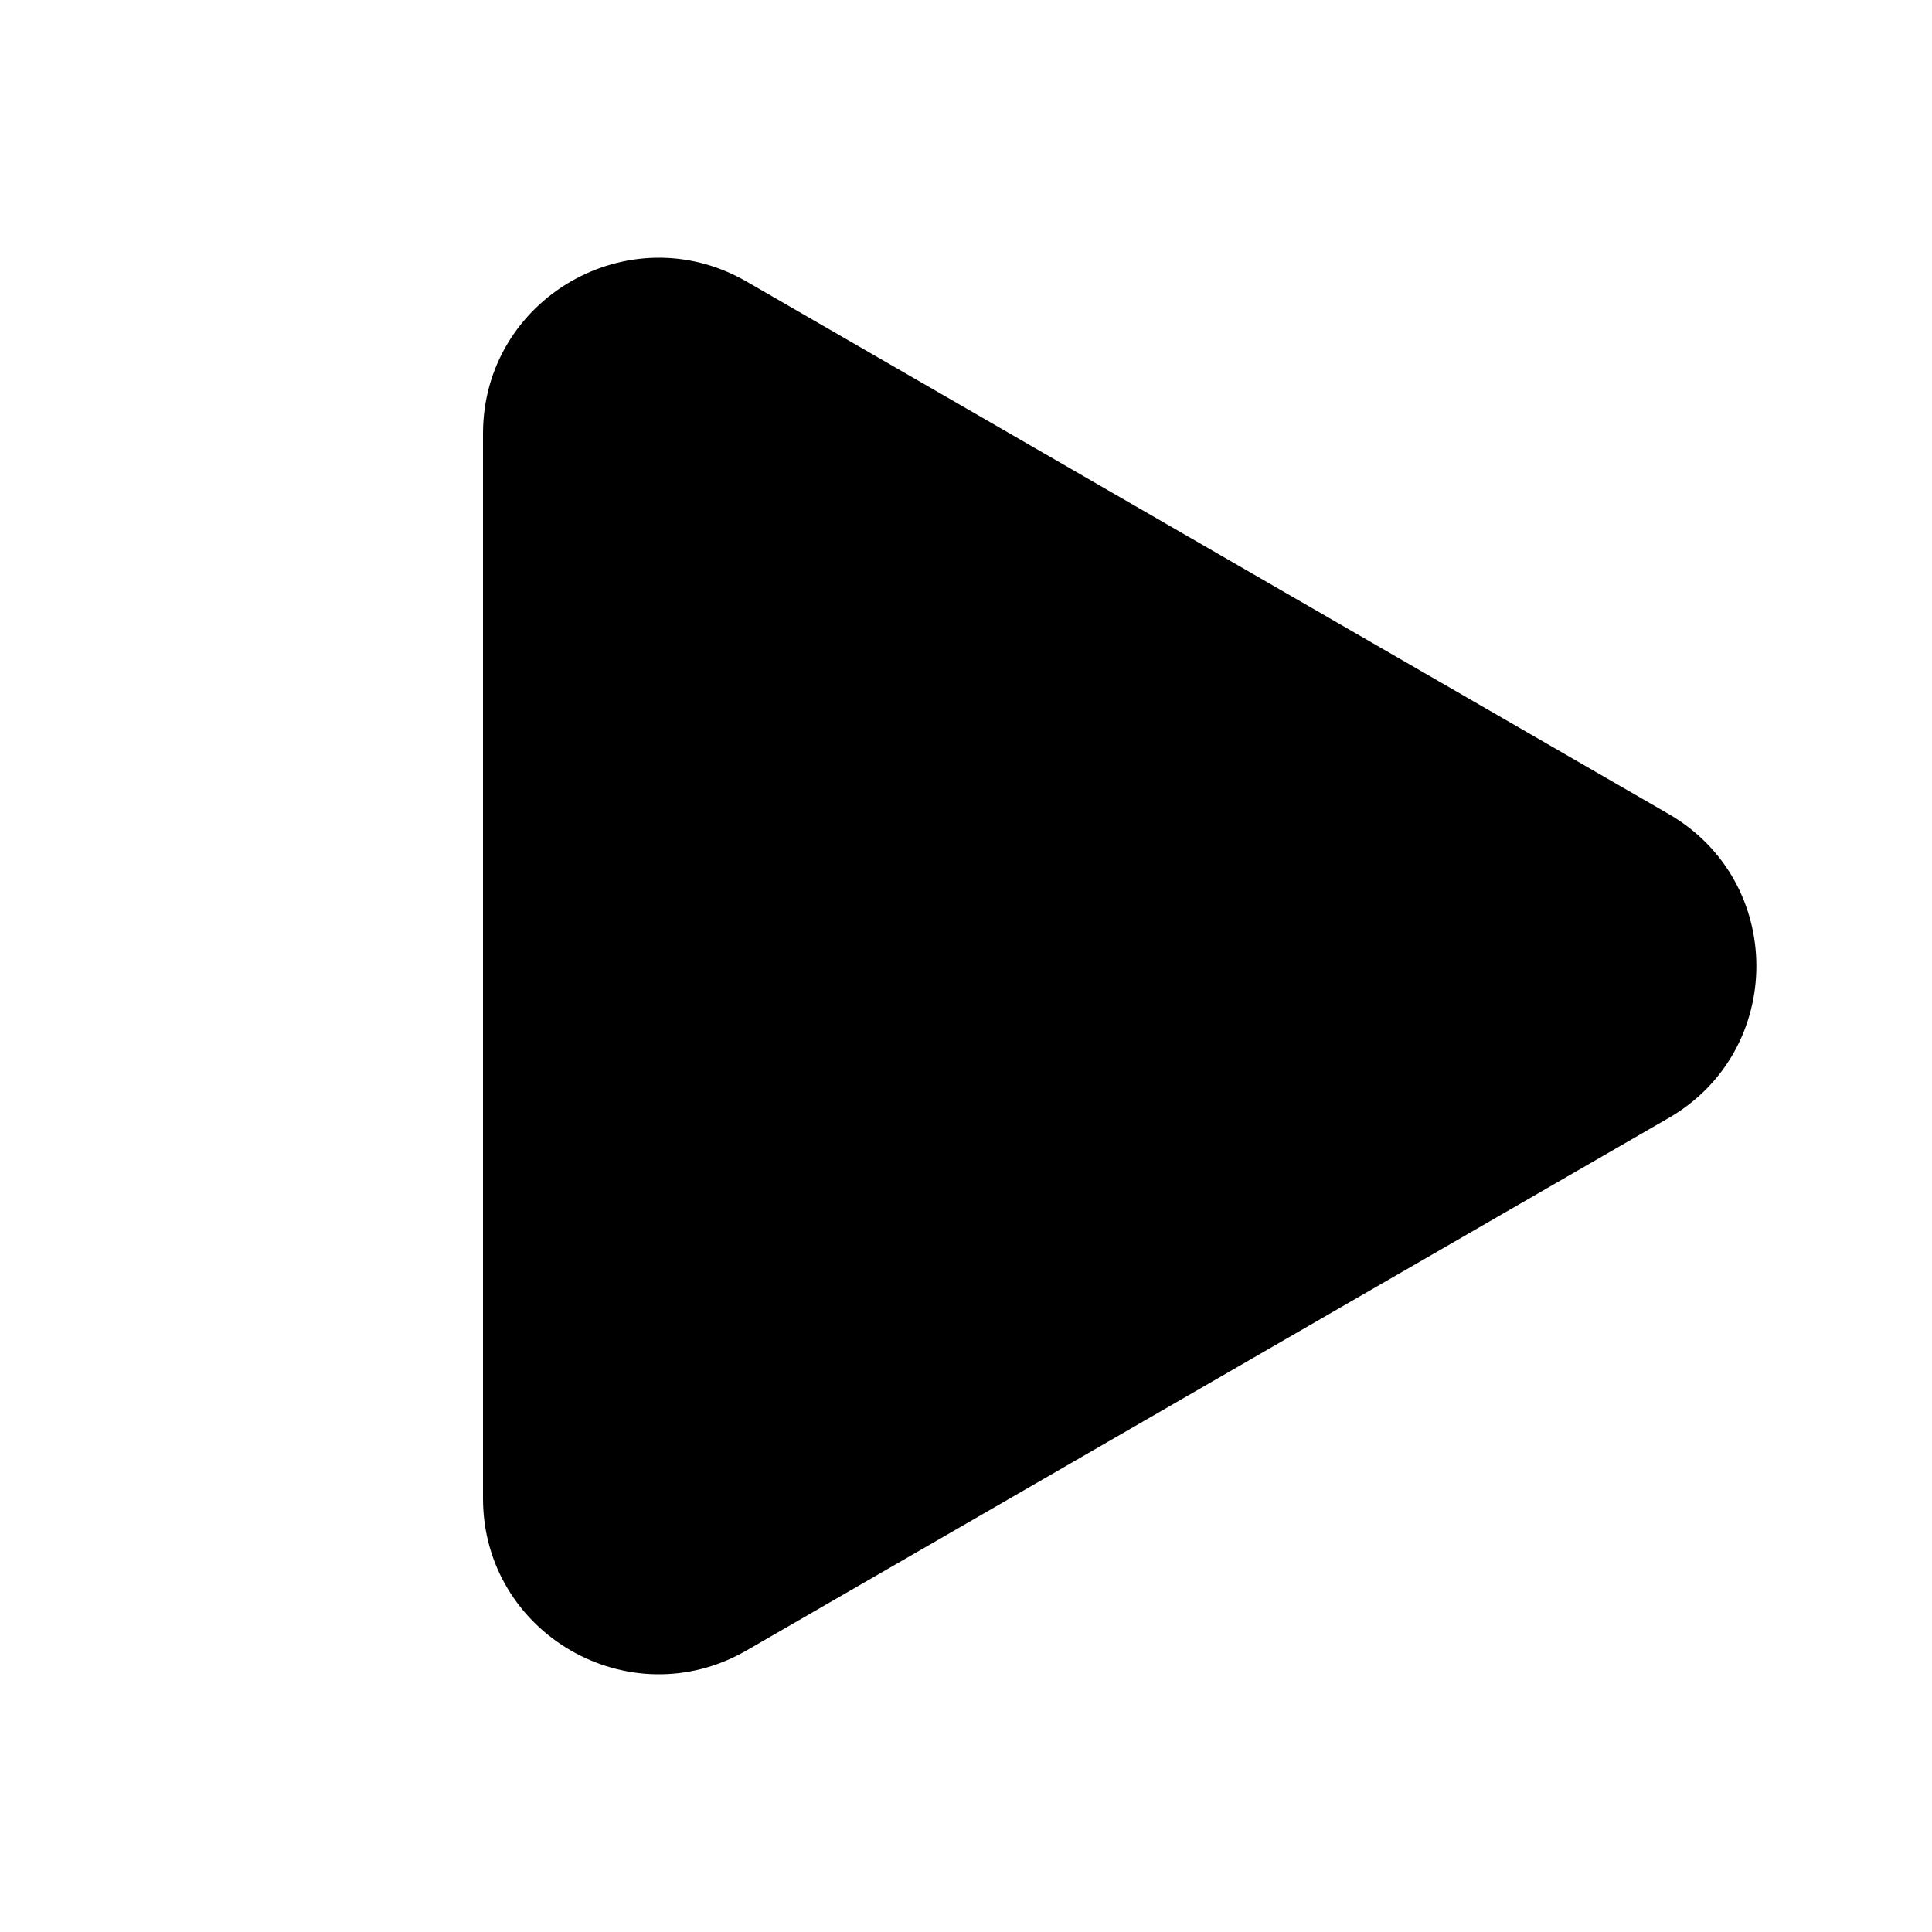
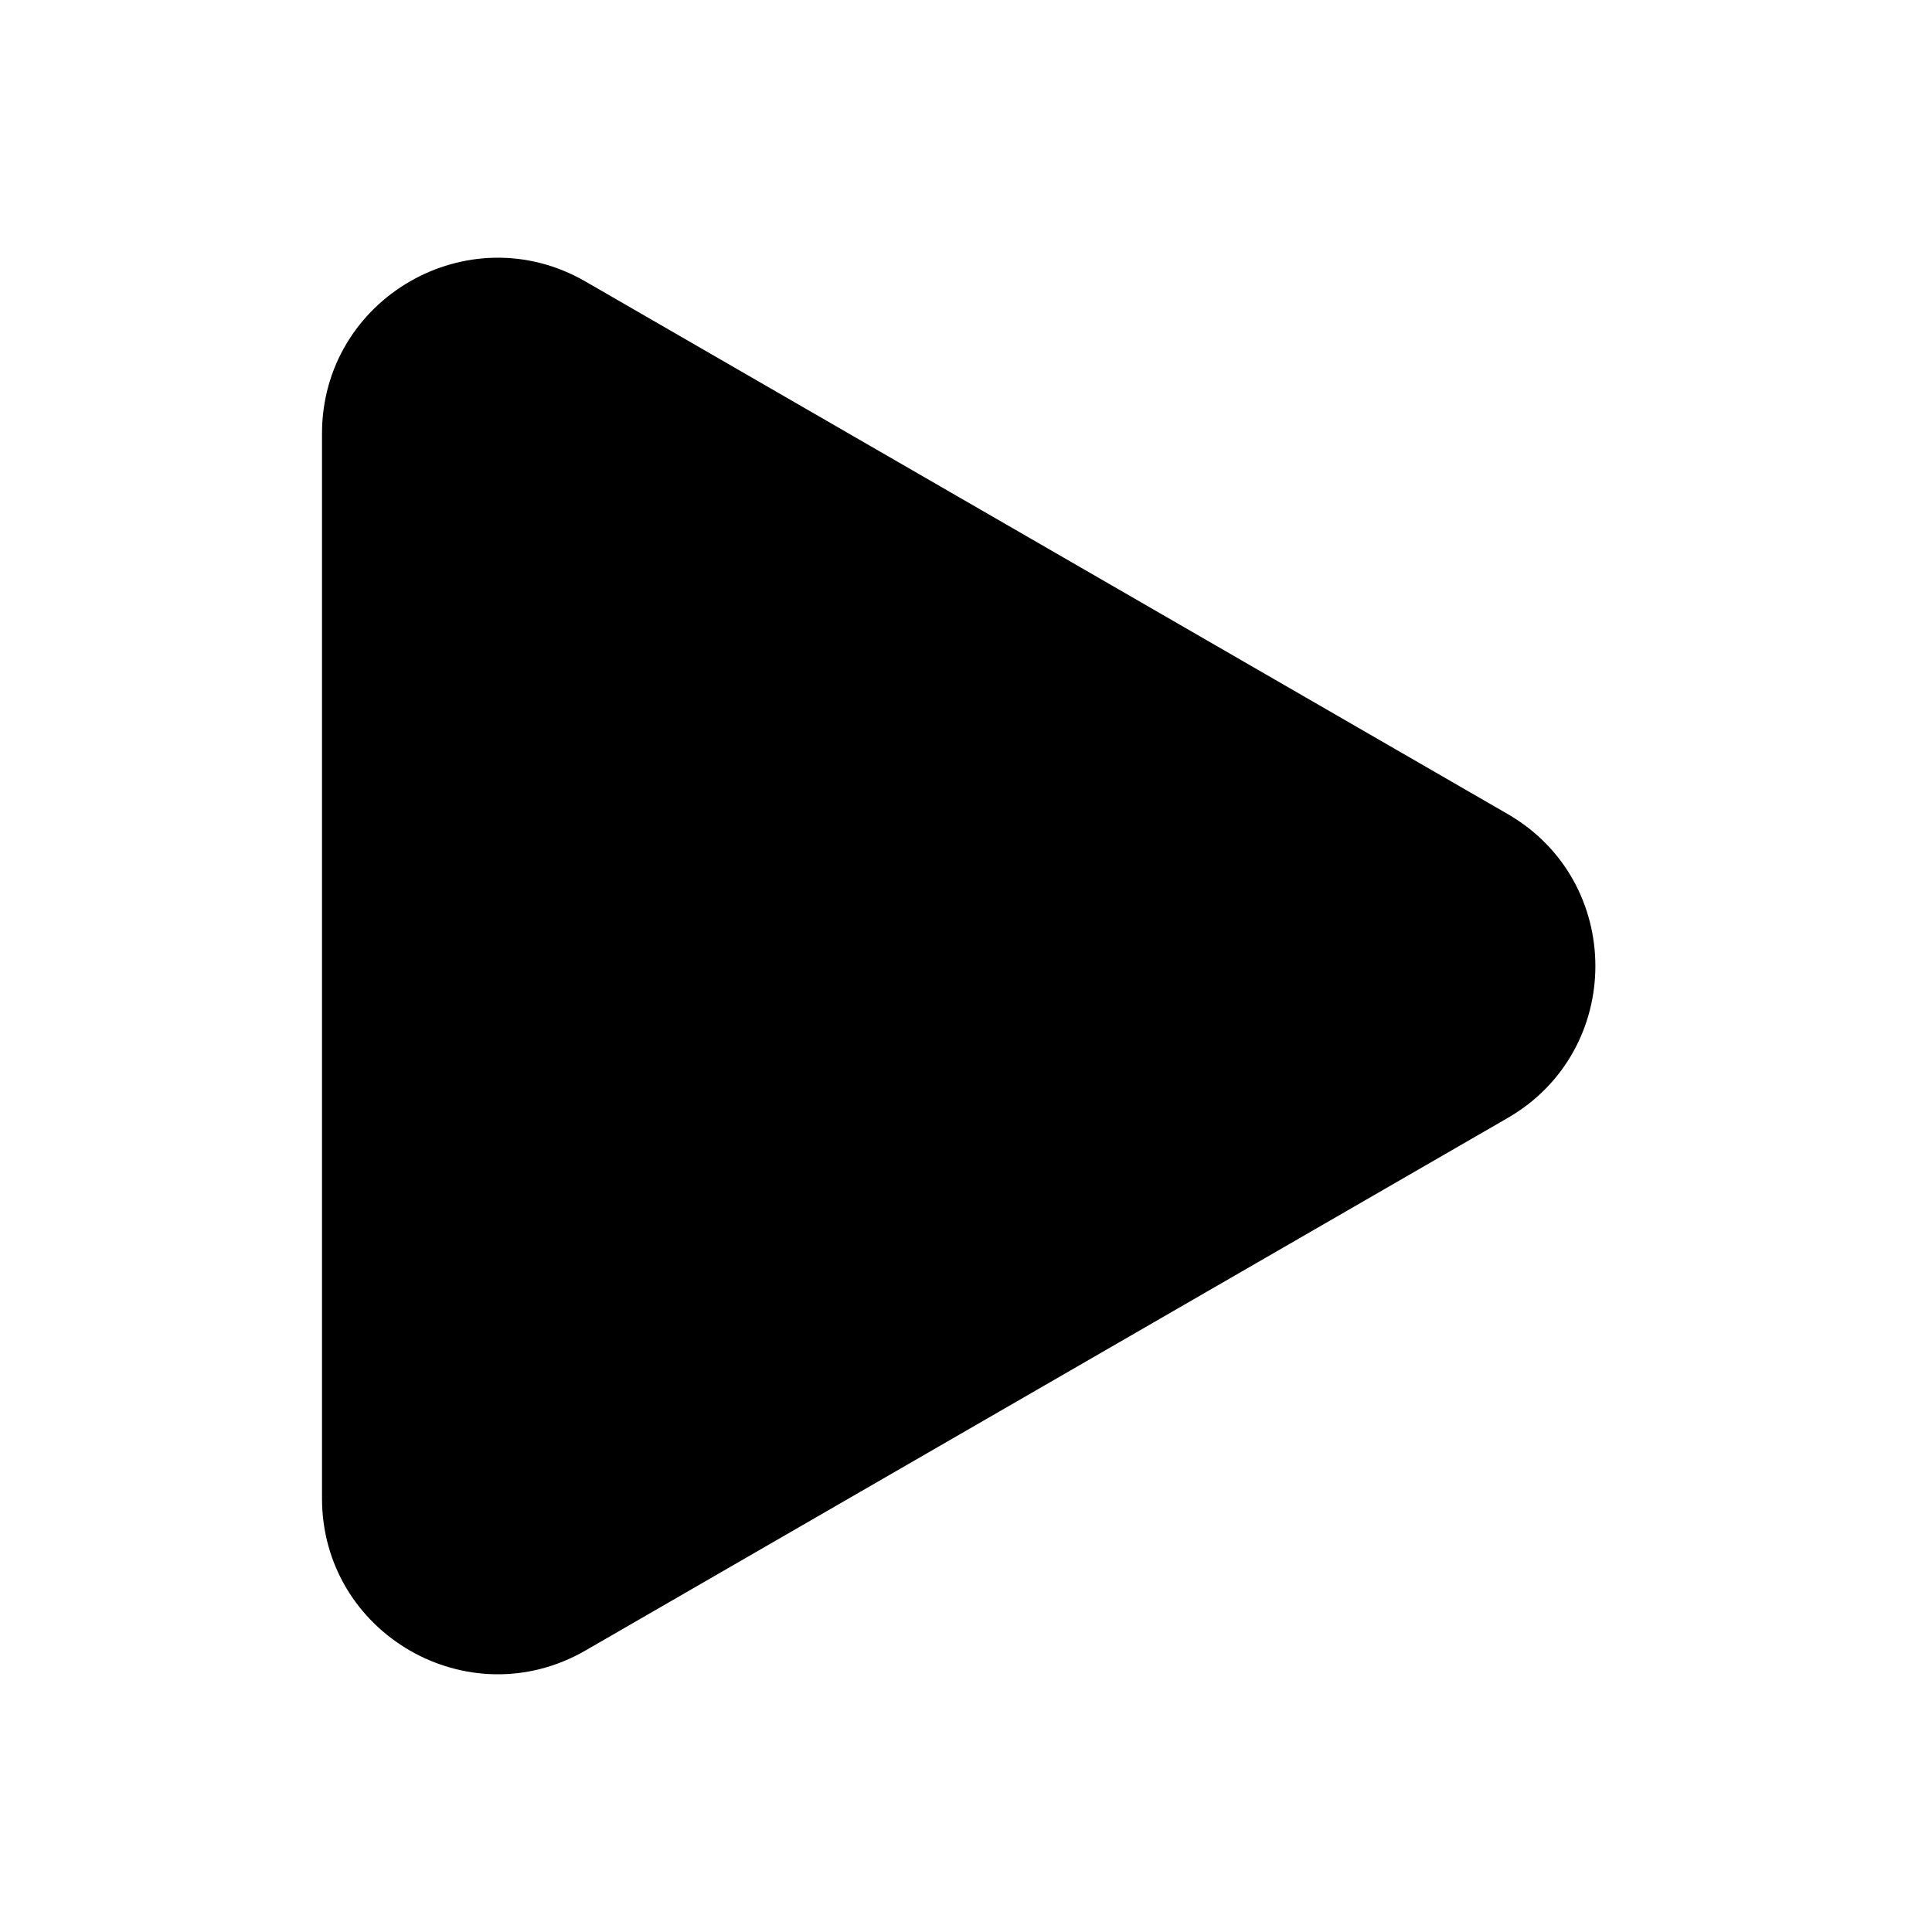
<svg xmlns="http://www.w3.org/2000/svg" width="24" height="24" viewBox="0 0 24 24" fill="currentColor">
-   <path d="M20.727 13.889C22.182 13.05 22.182 10.95 20.727 10.111L9.273 3.497C7.818 2.657 6 3.707 6 5.387L6 18.613C6 20.293 7.818 21.343 9.273 20.503L20.727 13.889Z" />
+   <path d="M18.727 13.889C20.182 13.05 20.182 10.95 18.727 10.111L7.273 3.497C5.818 2.657 4 3.707 4 5.387L4 18.613C4 20.293 5.818 21.343 7.273 20.503L18.727 13.889Z" />
</svg>
